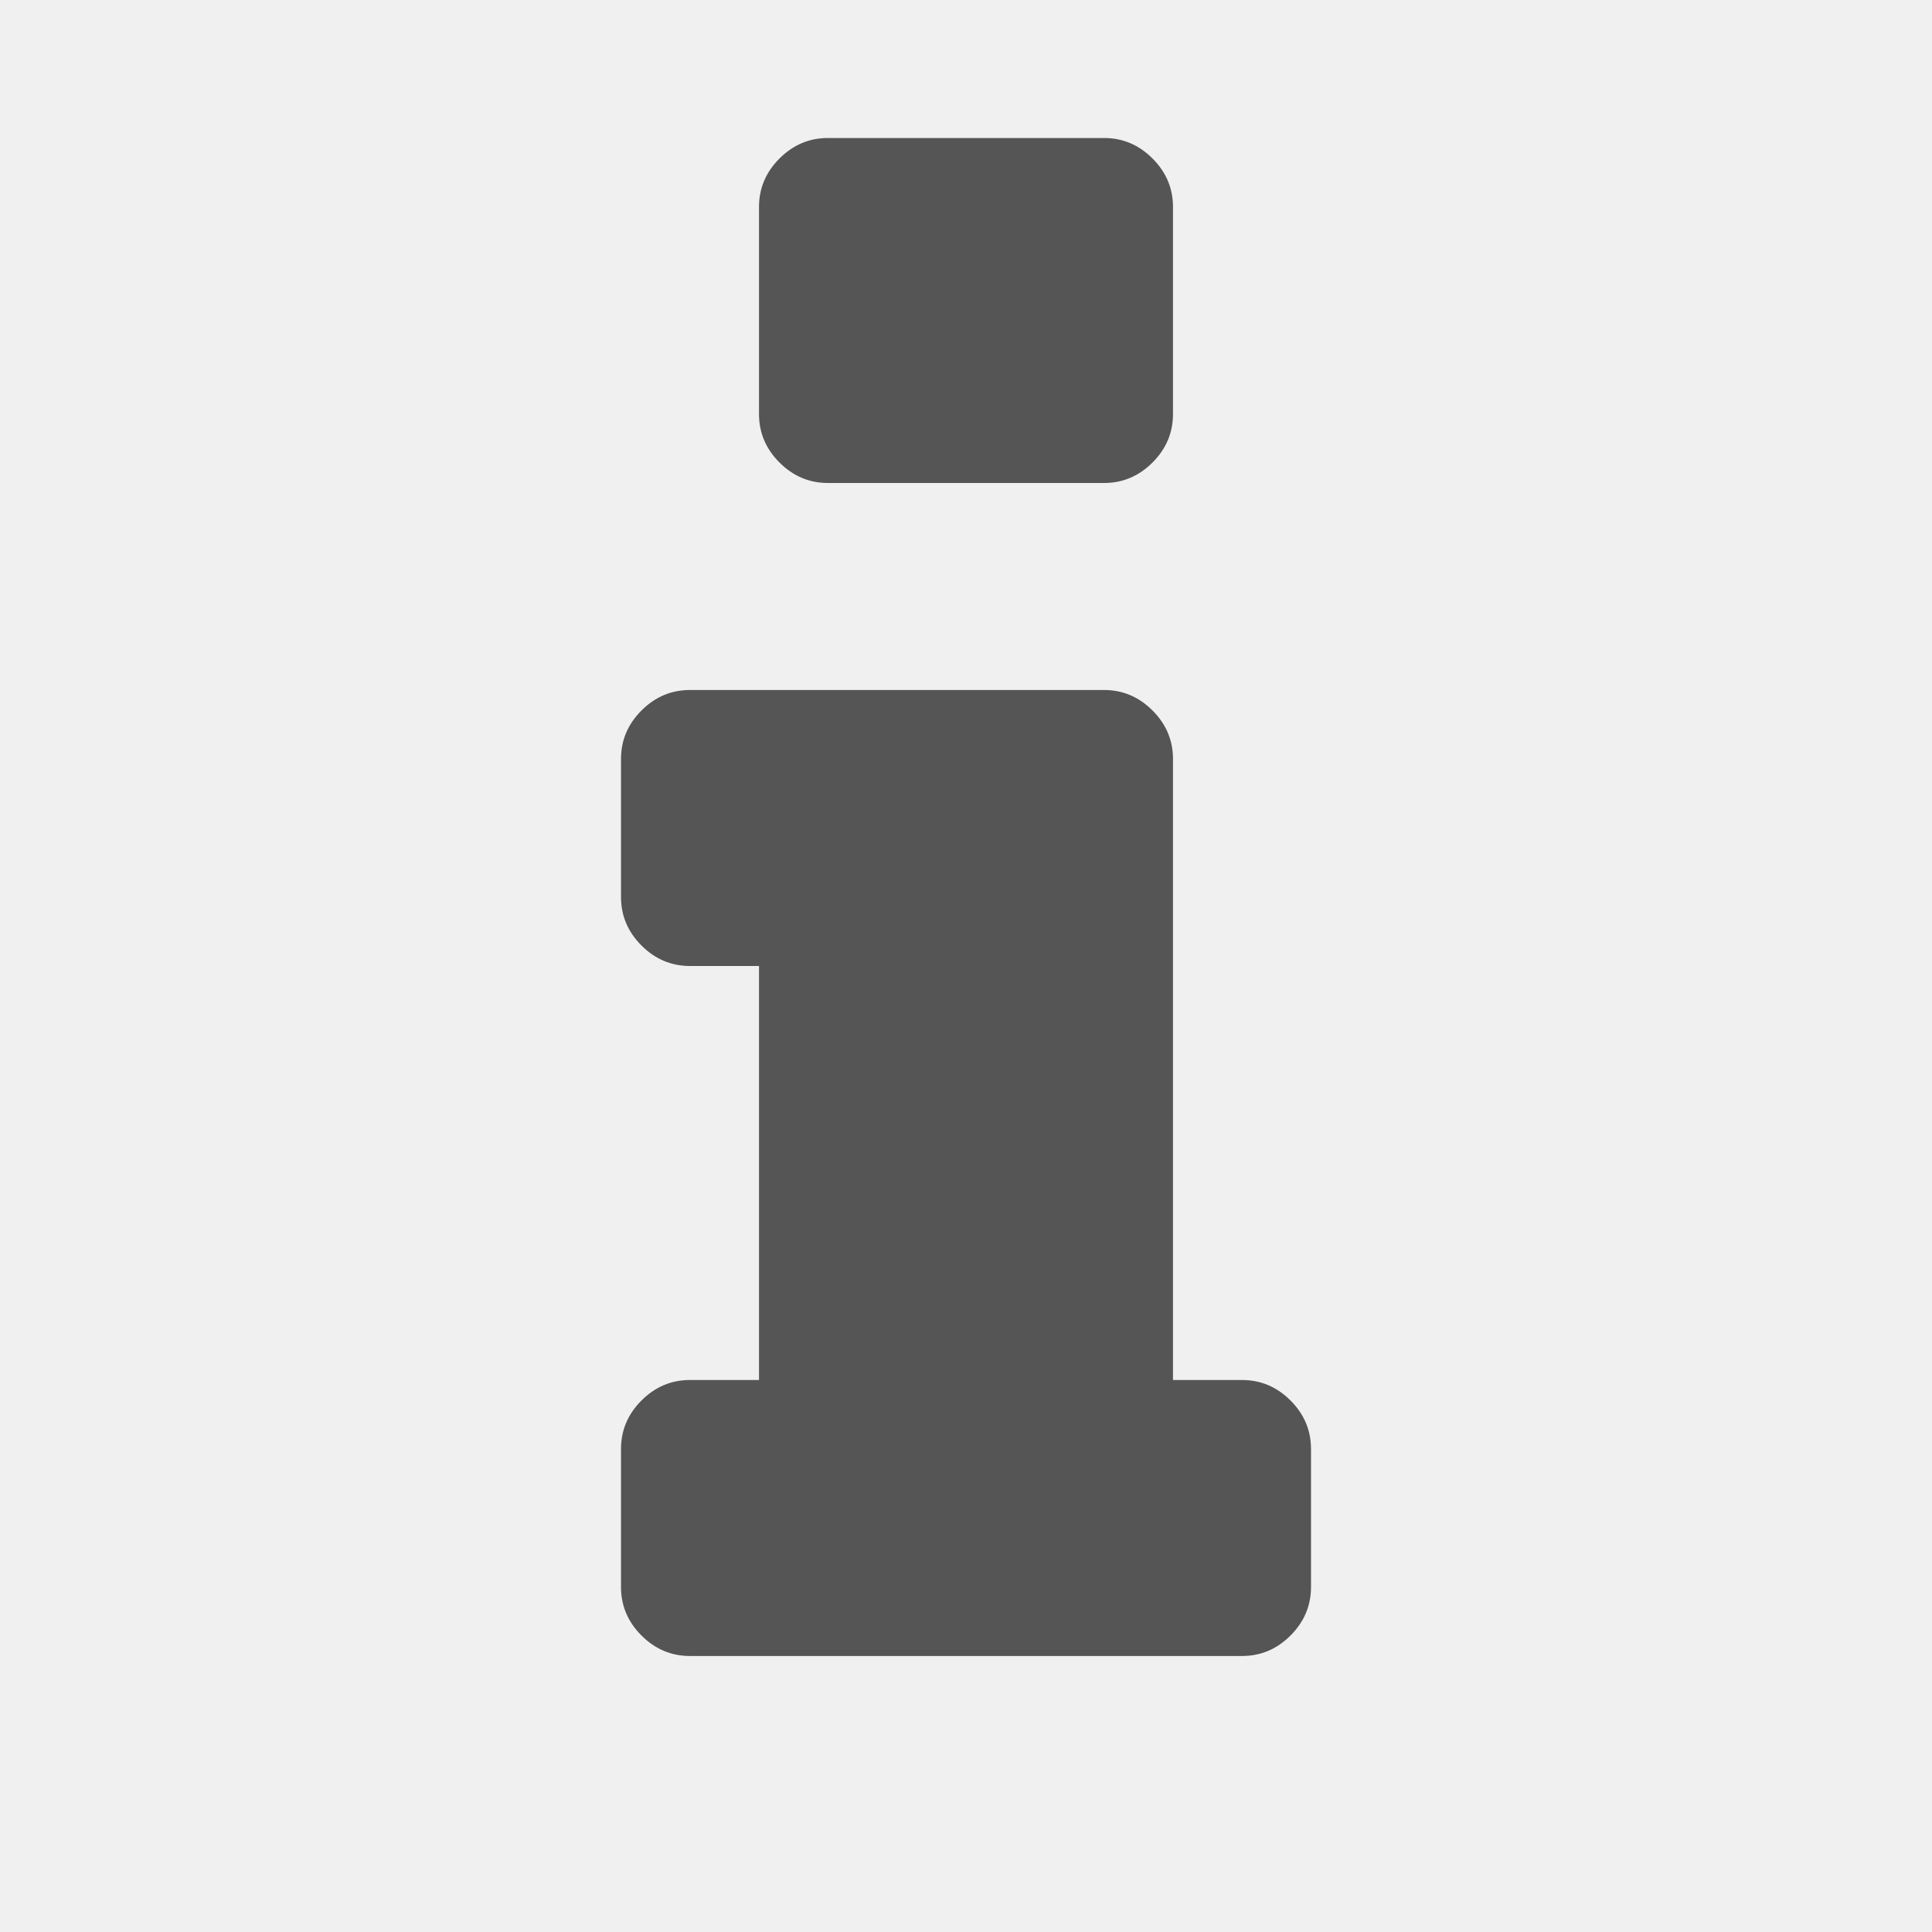
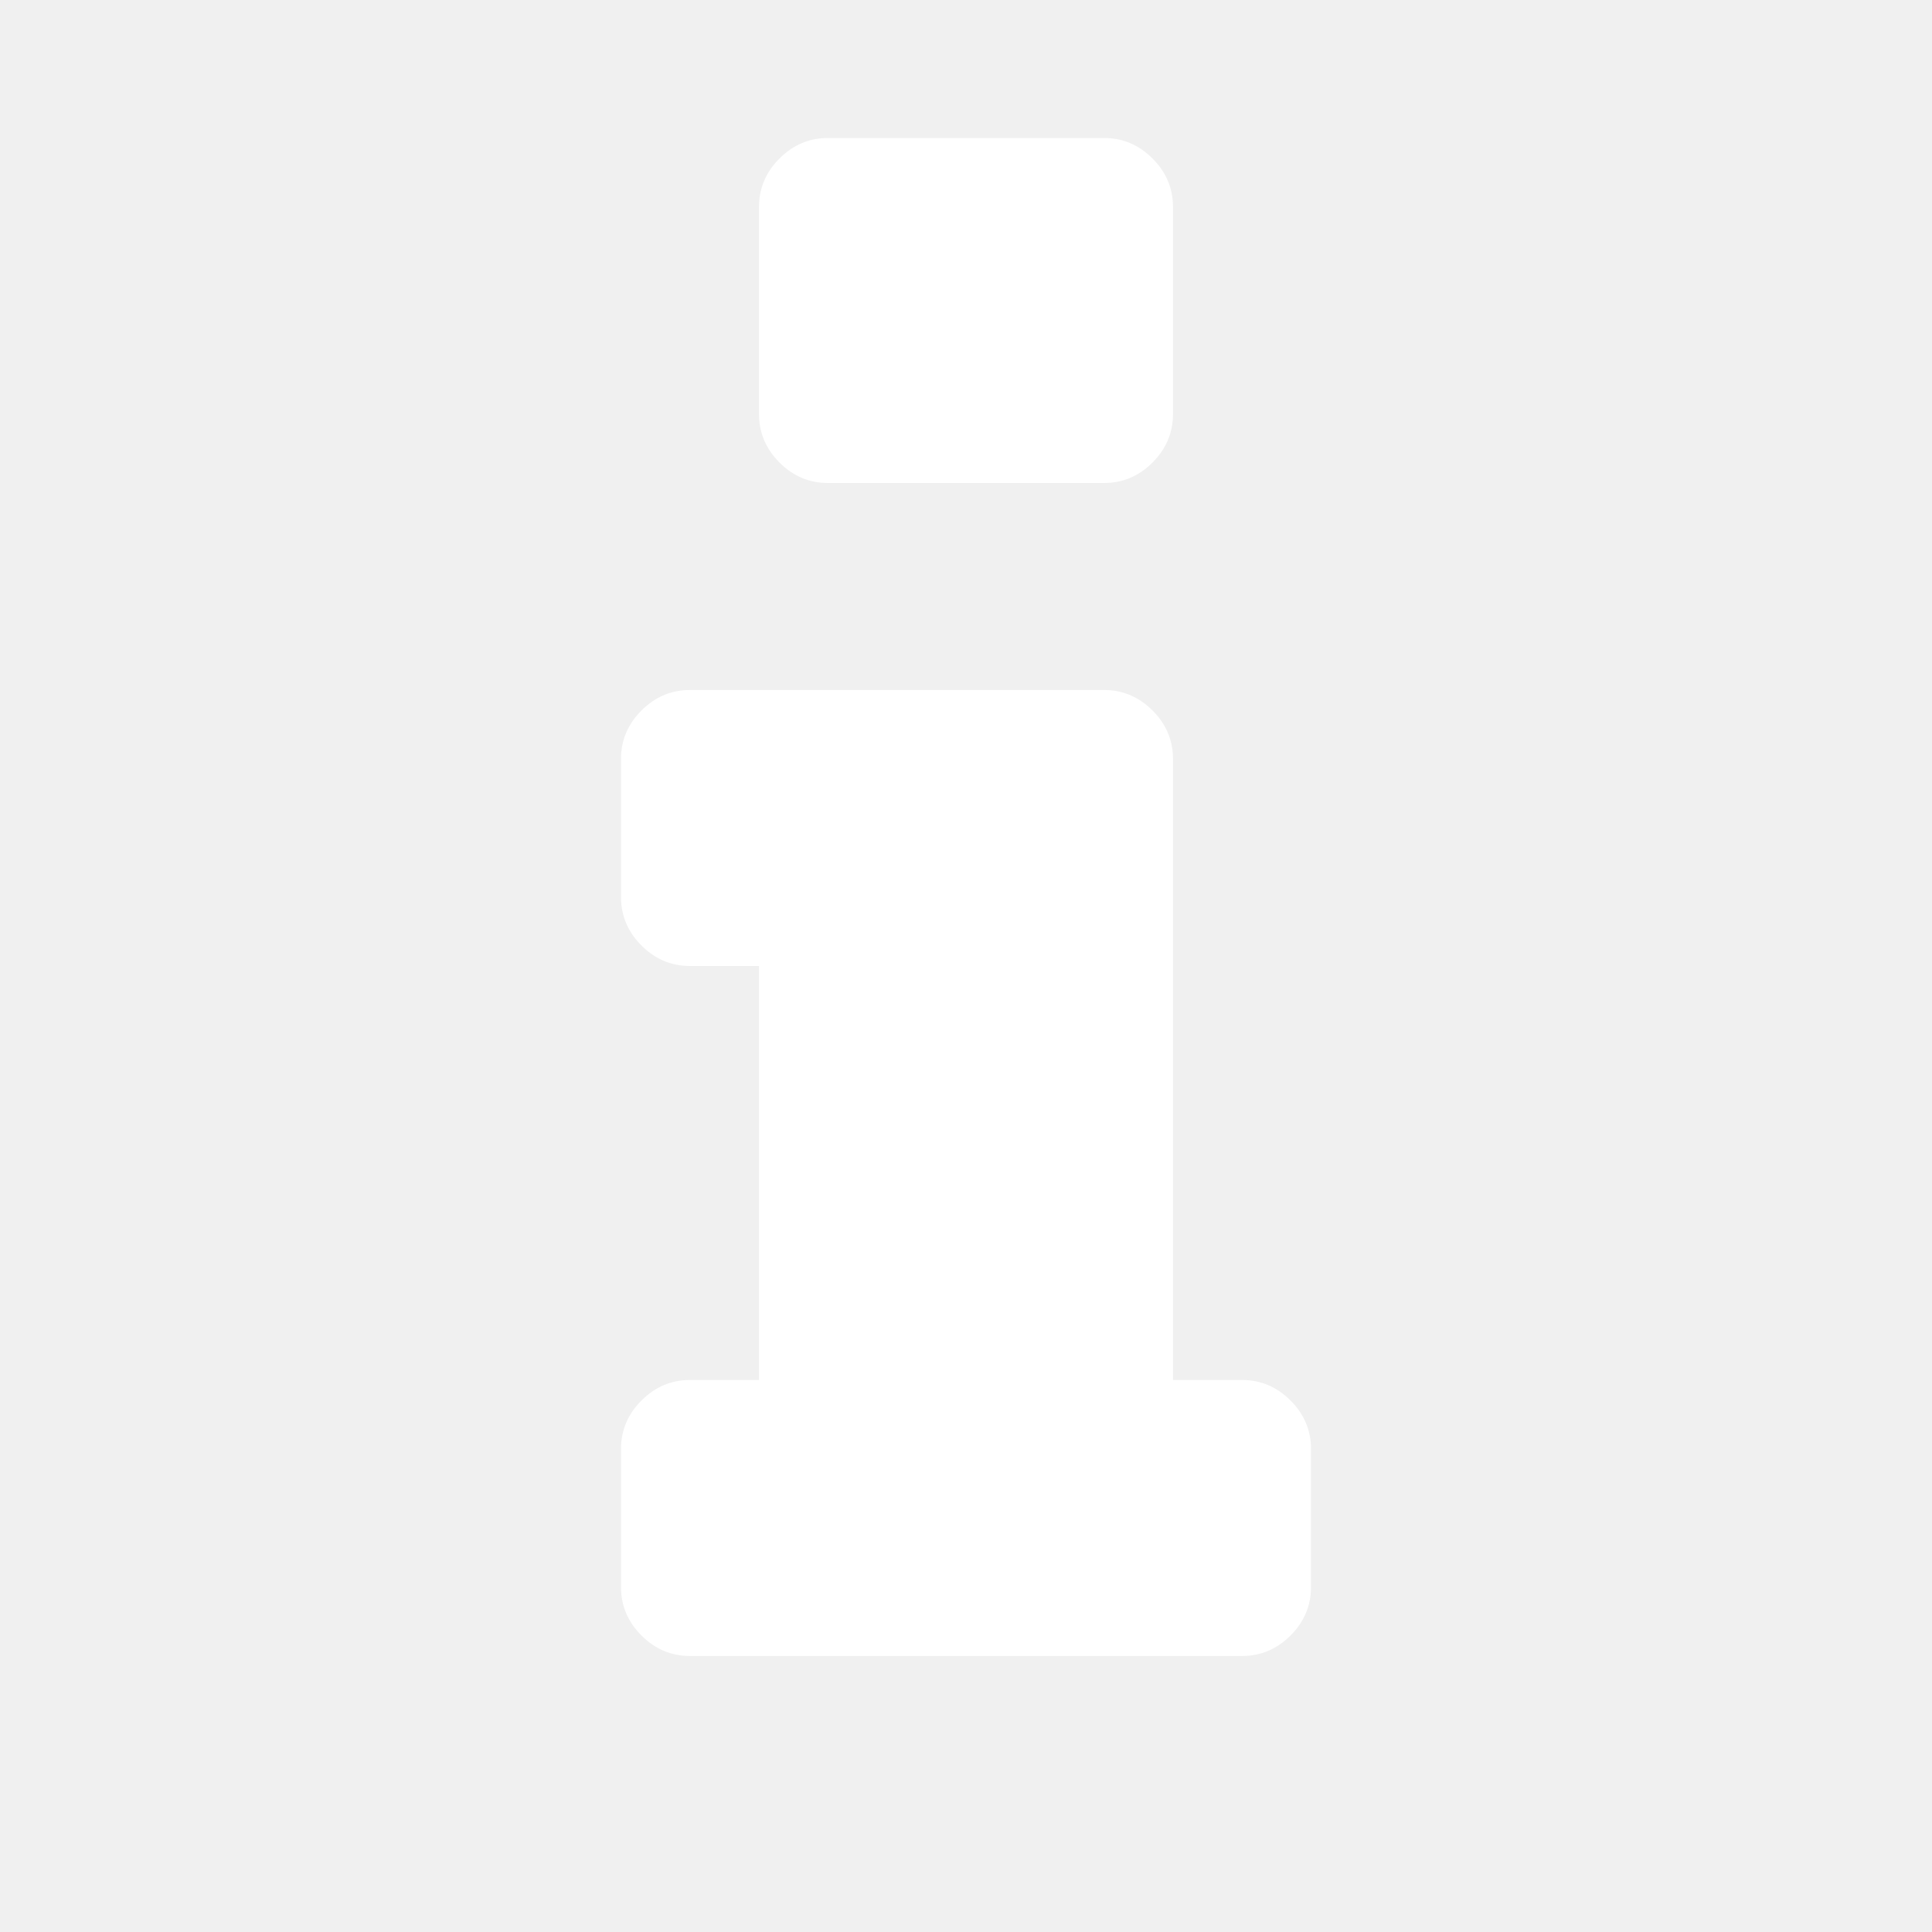
<svg xmlns="http://www.w3.org/2000/svg" width="1792" height="1792" viewBox="0 0 1792 1792">
-   <path d="M1216 1344v128q0 26-19 45t-45 19h-512q-26 0-45-19t-19-45v-128q0-26 19-45t45-19h64v-384h-64q-26 0-45-19t-19-45v-128q0-26 19-45t45-19h384q26 0 45 19t19 45v576h64q26 0 45 19t19 45zm-128-1152v192q0 26-19 45t-45 19h-256q-26 0-45-19t-19-45v-192q0-26 19-45t45-19h256q26 0 45 19t19 45z" fill="#555" />
+   <path d="M1216 1344v128q0 26-19 45t-45 19h-512q-26 0-45-19t-19-45v-128q0-26 19-45t45-19h64v-384h-64q-26 0-45-19t-19-45v-128q0-26 19-45t45-19h384q26 0 45 19t19 45v576h64q26 0 45 19t19 45zm-128-1152v192q0 26-19 45t-45 19h-256q-26 0-45-19t-19-45v-192q0-26 19-45t45-19h256q26 0 45 19t19 45z" fill="#fff" />
</svg>
